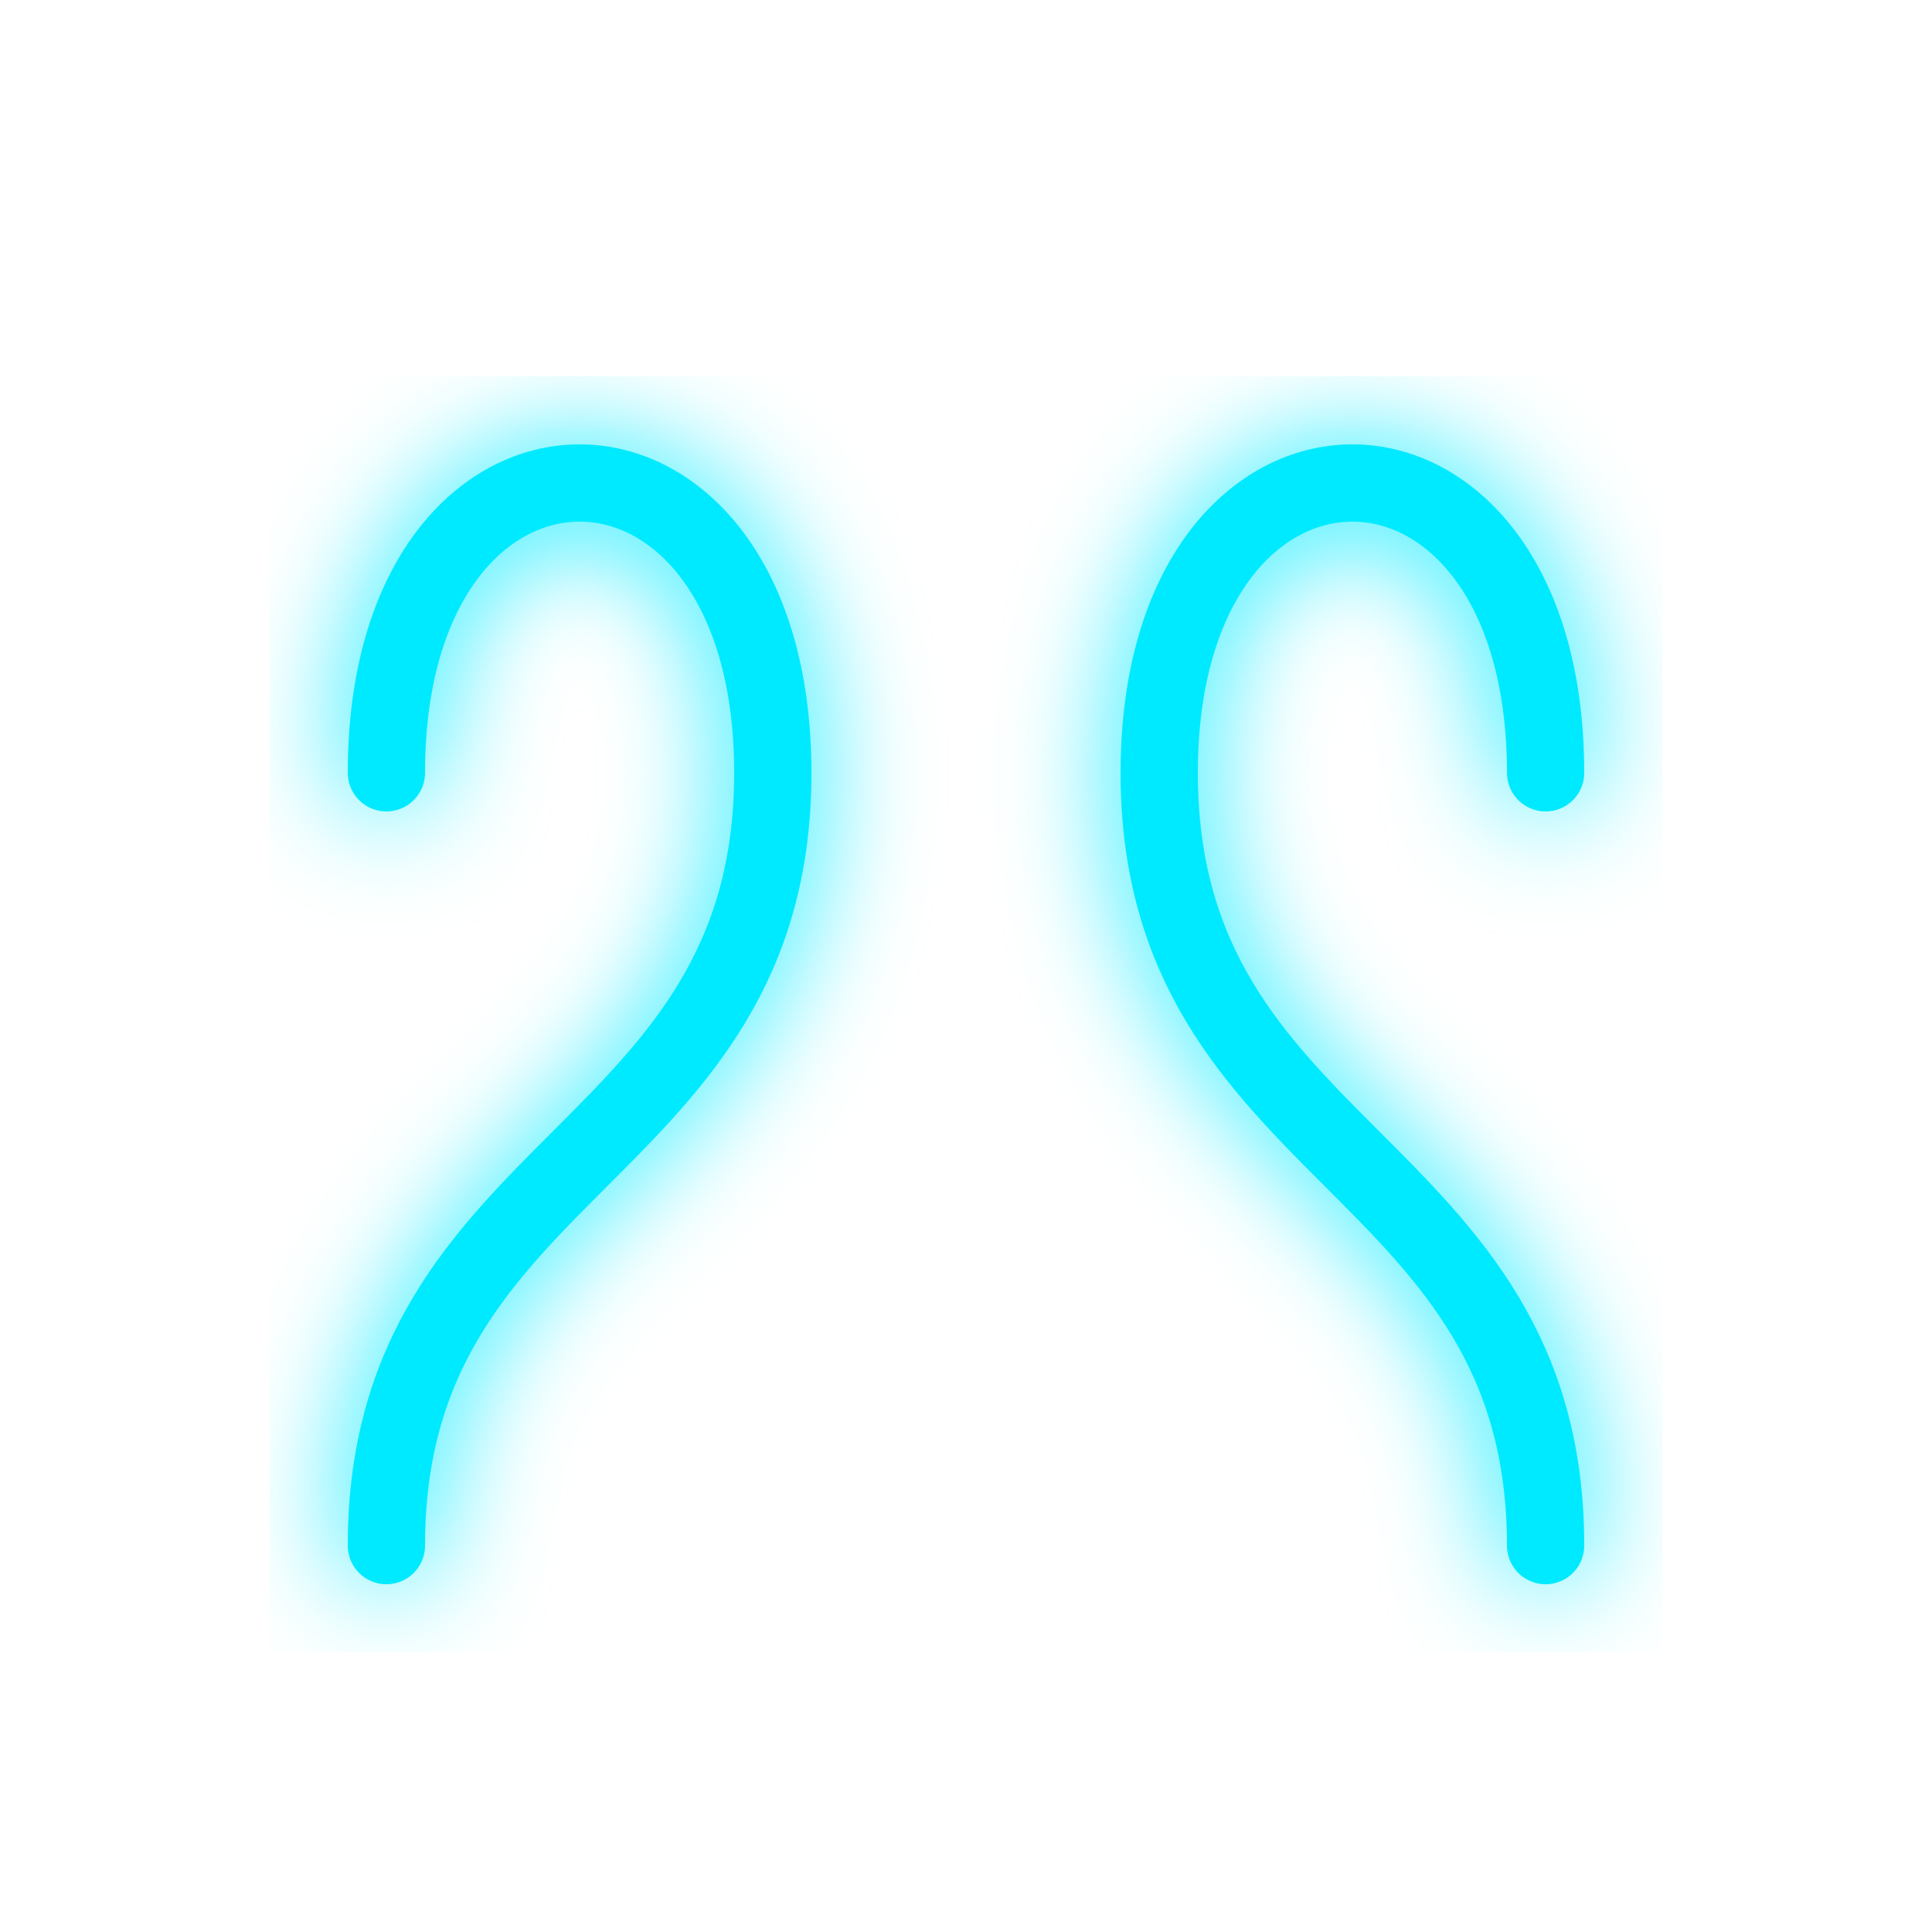
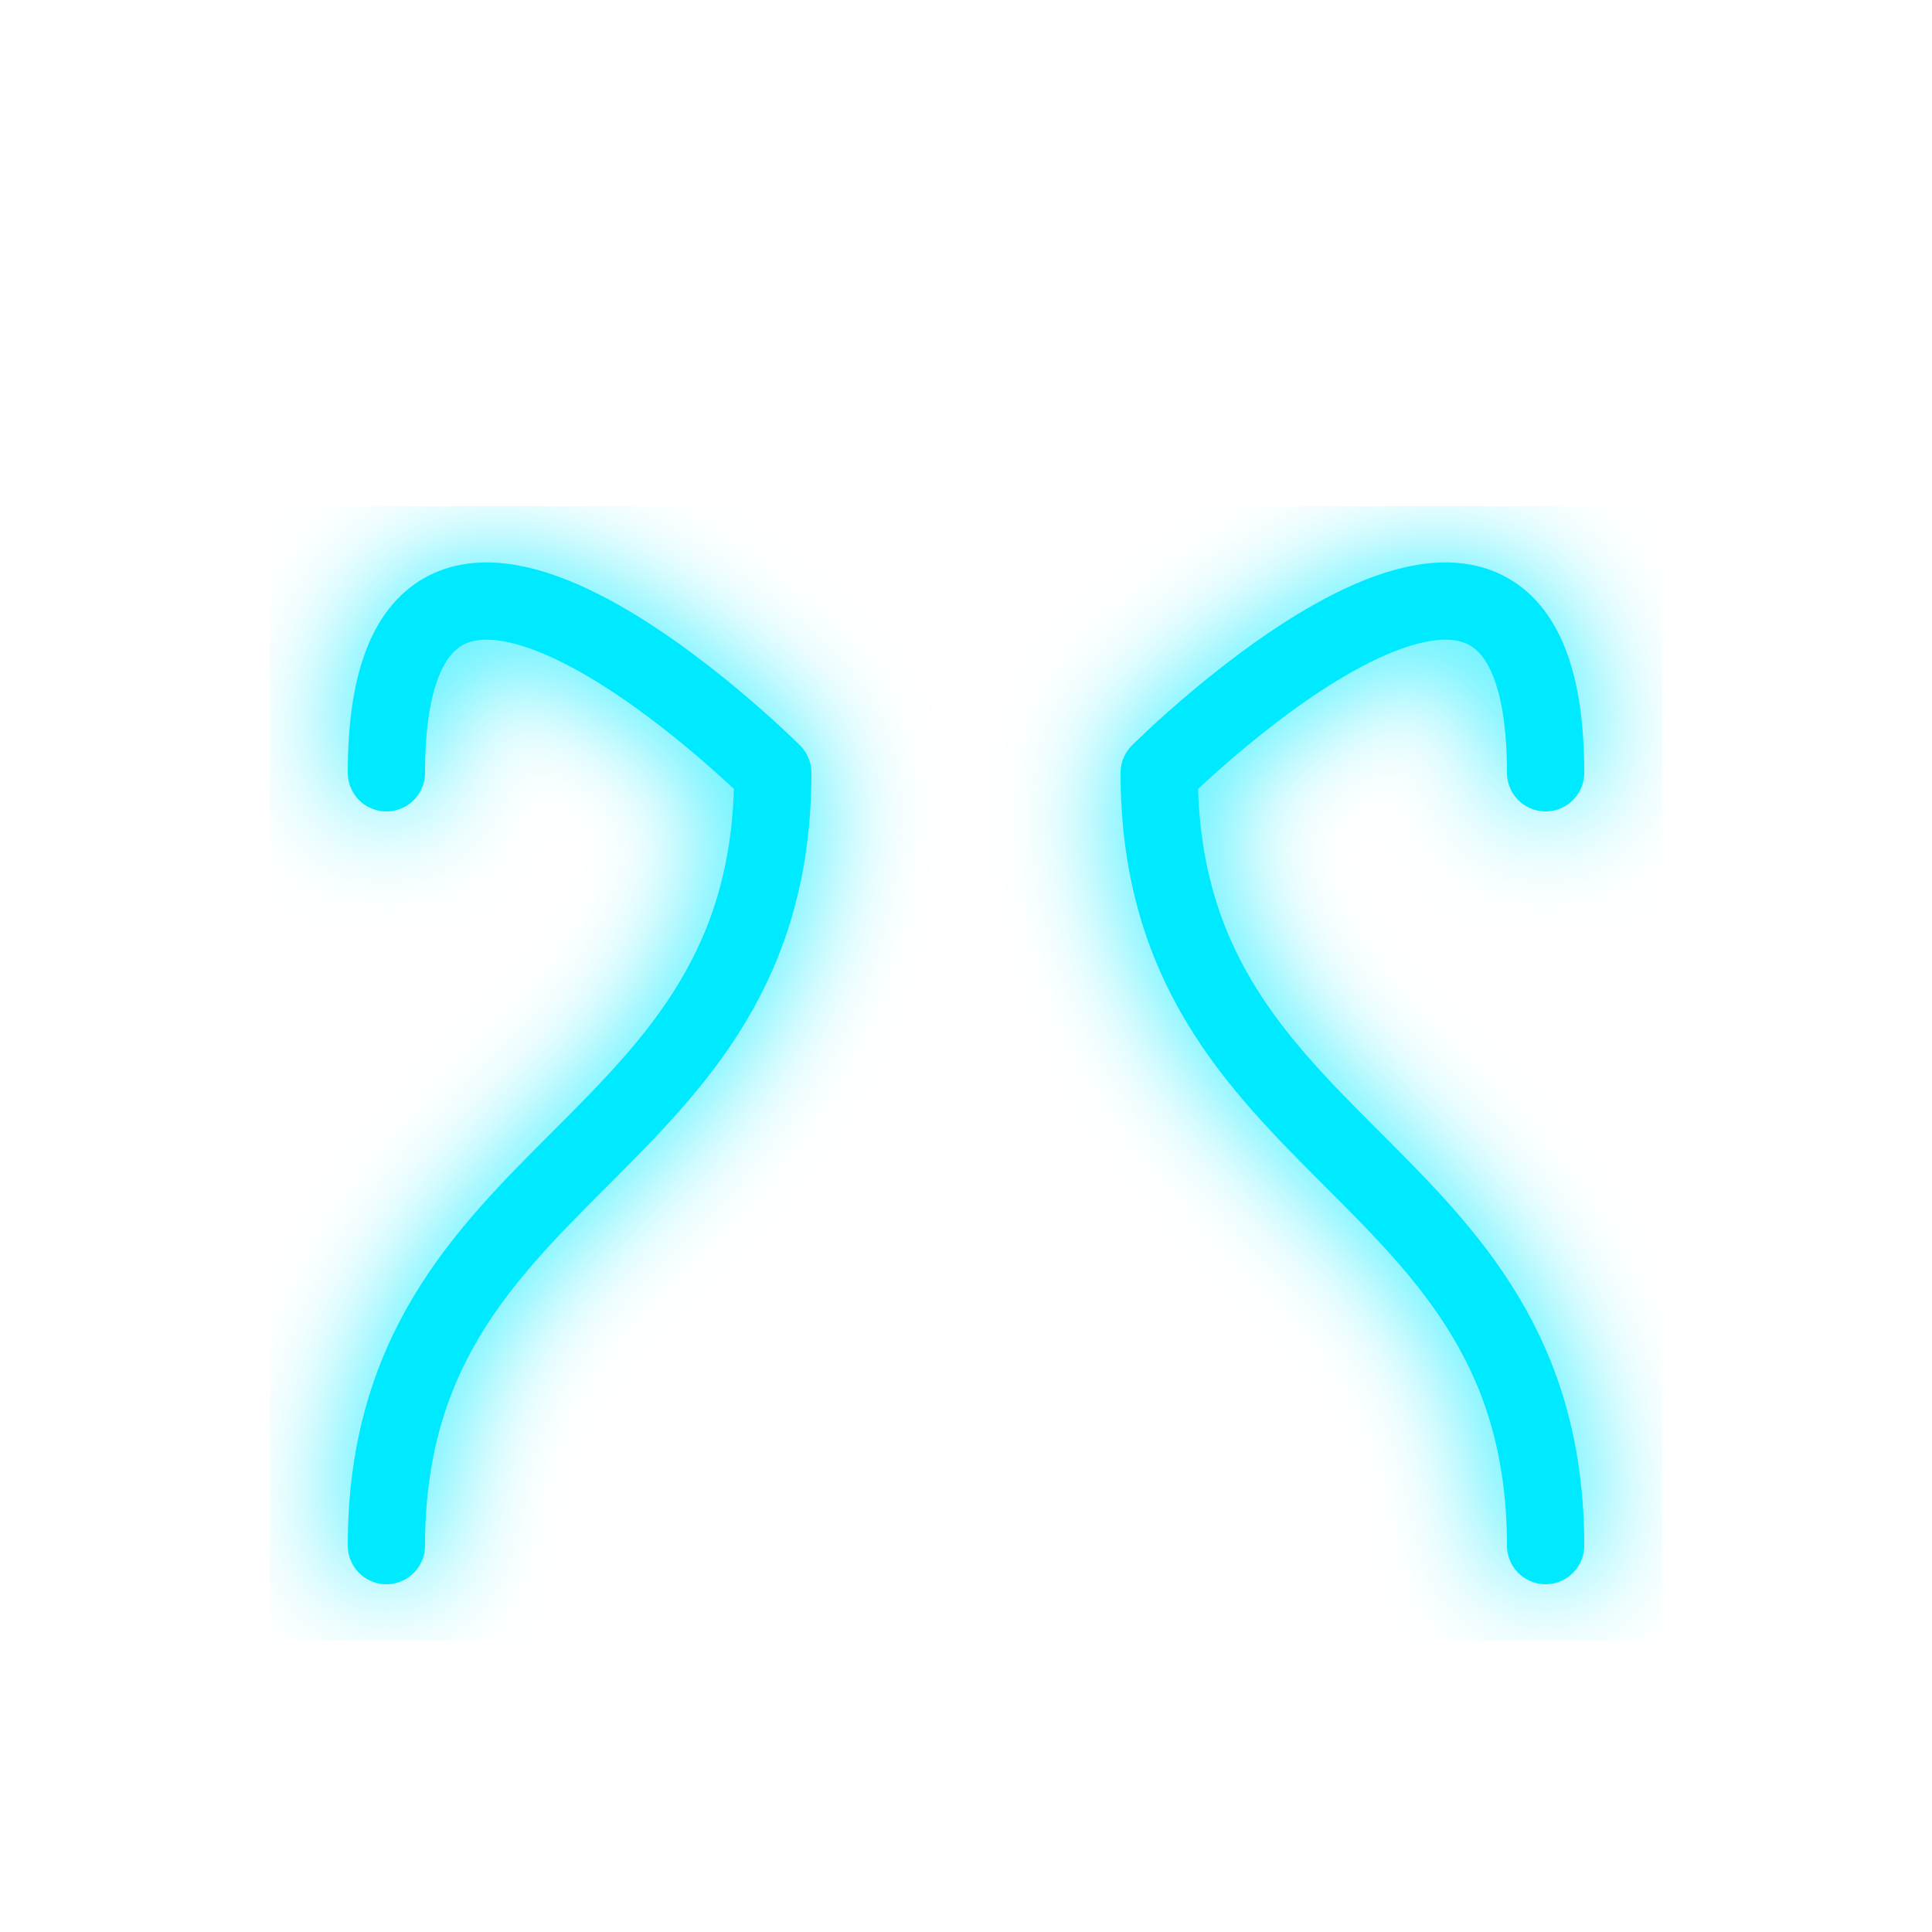
- <svg width="120" height="120" viewBox="0 0 100 100" fill="none" stroke="#00eaff" stroke-width="4" stroke-linecap="round" stroke-linejoin="round">
-   <filter id="glow">
-     <feGaussianBlur stdDeviation="3" result="coloredBlur" />
-     <feMerge>
-       <feMergeNode in="coloredBlur" />
-       <feMergeNode in="SourceGraphic" />
-     </feMerge>
-   </filter>
+ <svg xmlns="http://www.w3.org/2000/svg" width="120" height="120" viewBox="0 0 100 100" fill="none" stroke="#00eaff" stroke-width="4" stroke-linecap="round" stroke-linejoin="round">
+   <defs>
+     <filter id="glow">
+       <feGaussianBlur stdDeviation="3" result="coloredBlur" />
+       <feMerge>
+         <feMergeNode in="coloredBlur" />
+         <feMergeNode in="SourceGraphic" />
+       </feMerge>
+     </filter>
+   </defs>
  <g filter="url(#glow)">
-     <path d="M20 40 C20 20, 40 20, 40 40 C40 60, 20 60, 20 80" />
-     <path d="M80 40 C80 20, 60 20, 60 40 C60 60, 80 60, 80 80" />
+     <path d="M20 40 C20 20, 40 40, 40 40 C40 60, 20 60, 20 80" />
+     <path d="M80 40 C80 20, 60 40, 60 40 C60 60, 80 60, 80 80" />
  </g>
</svg>
